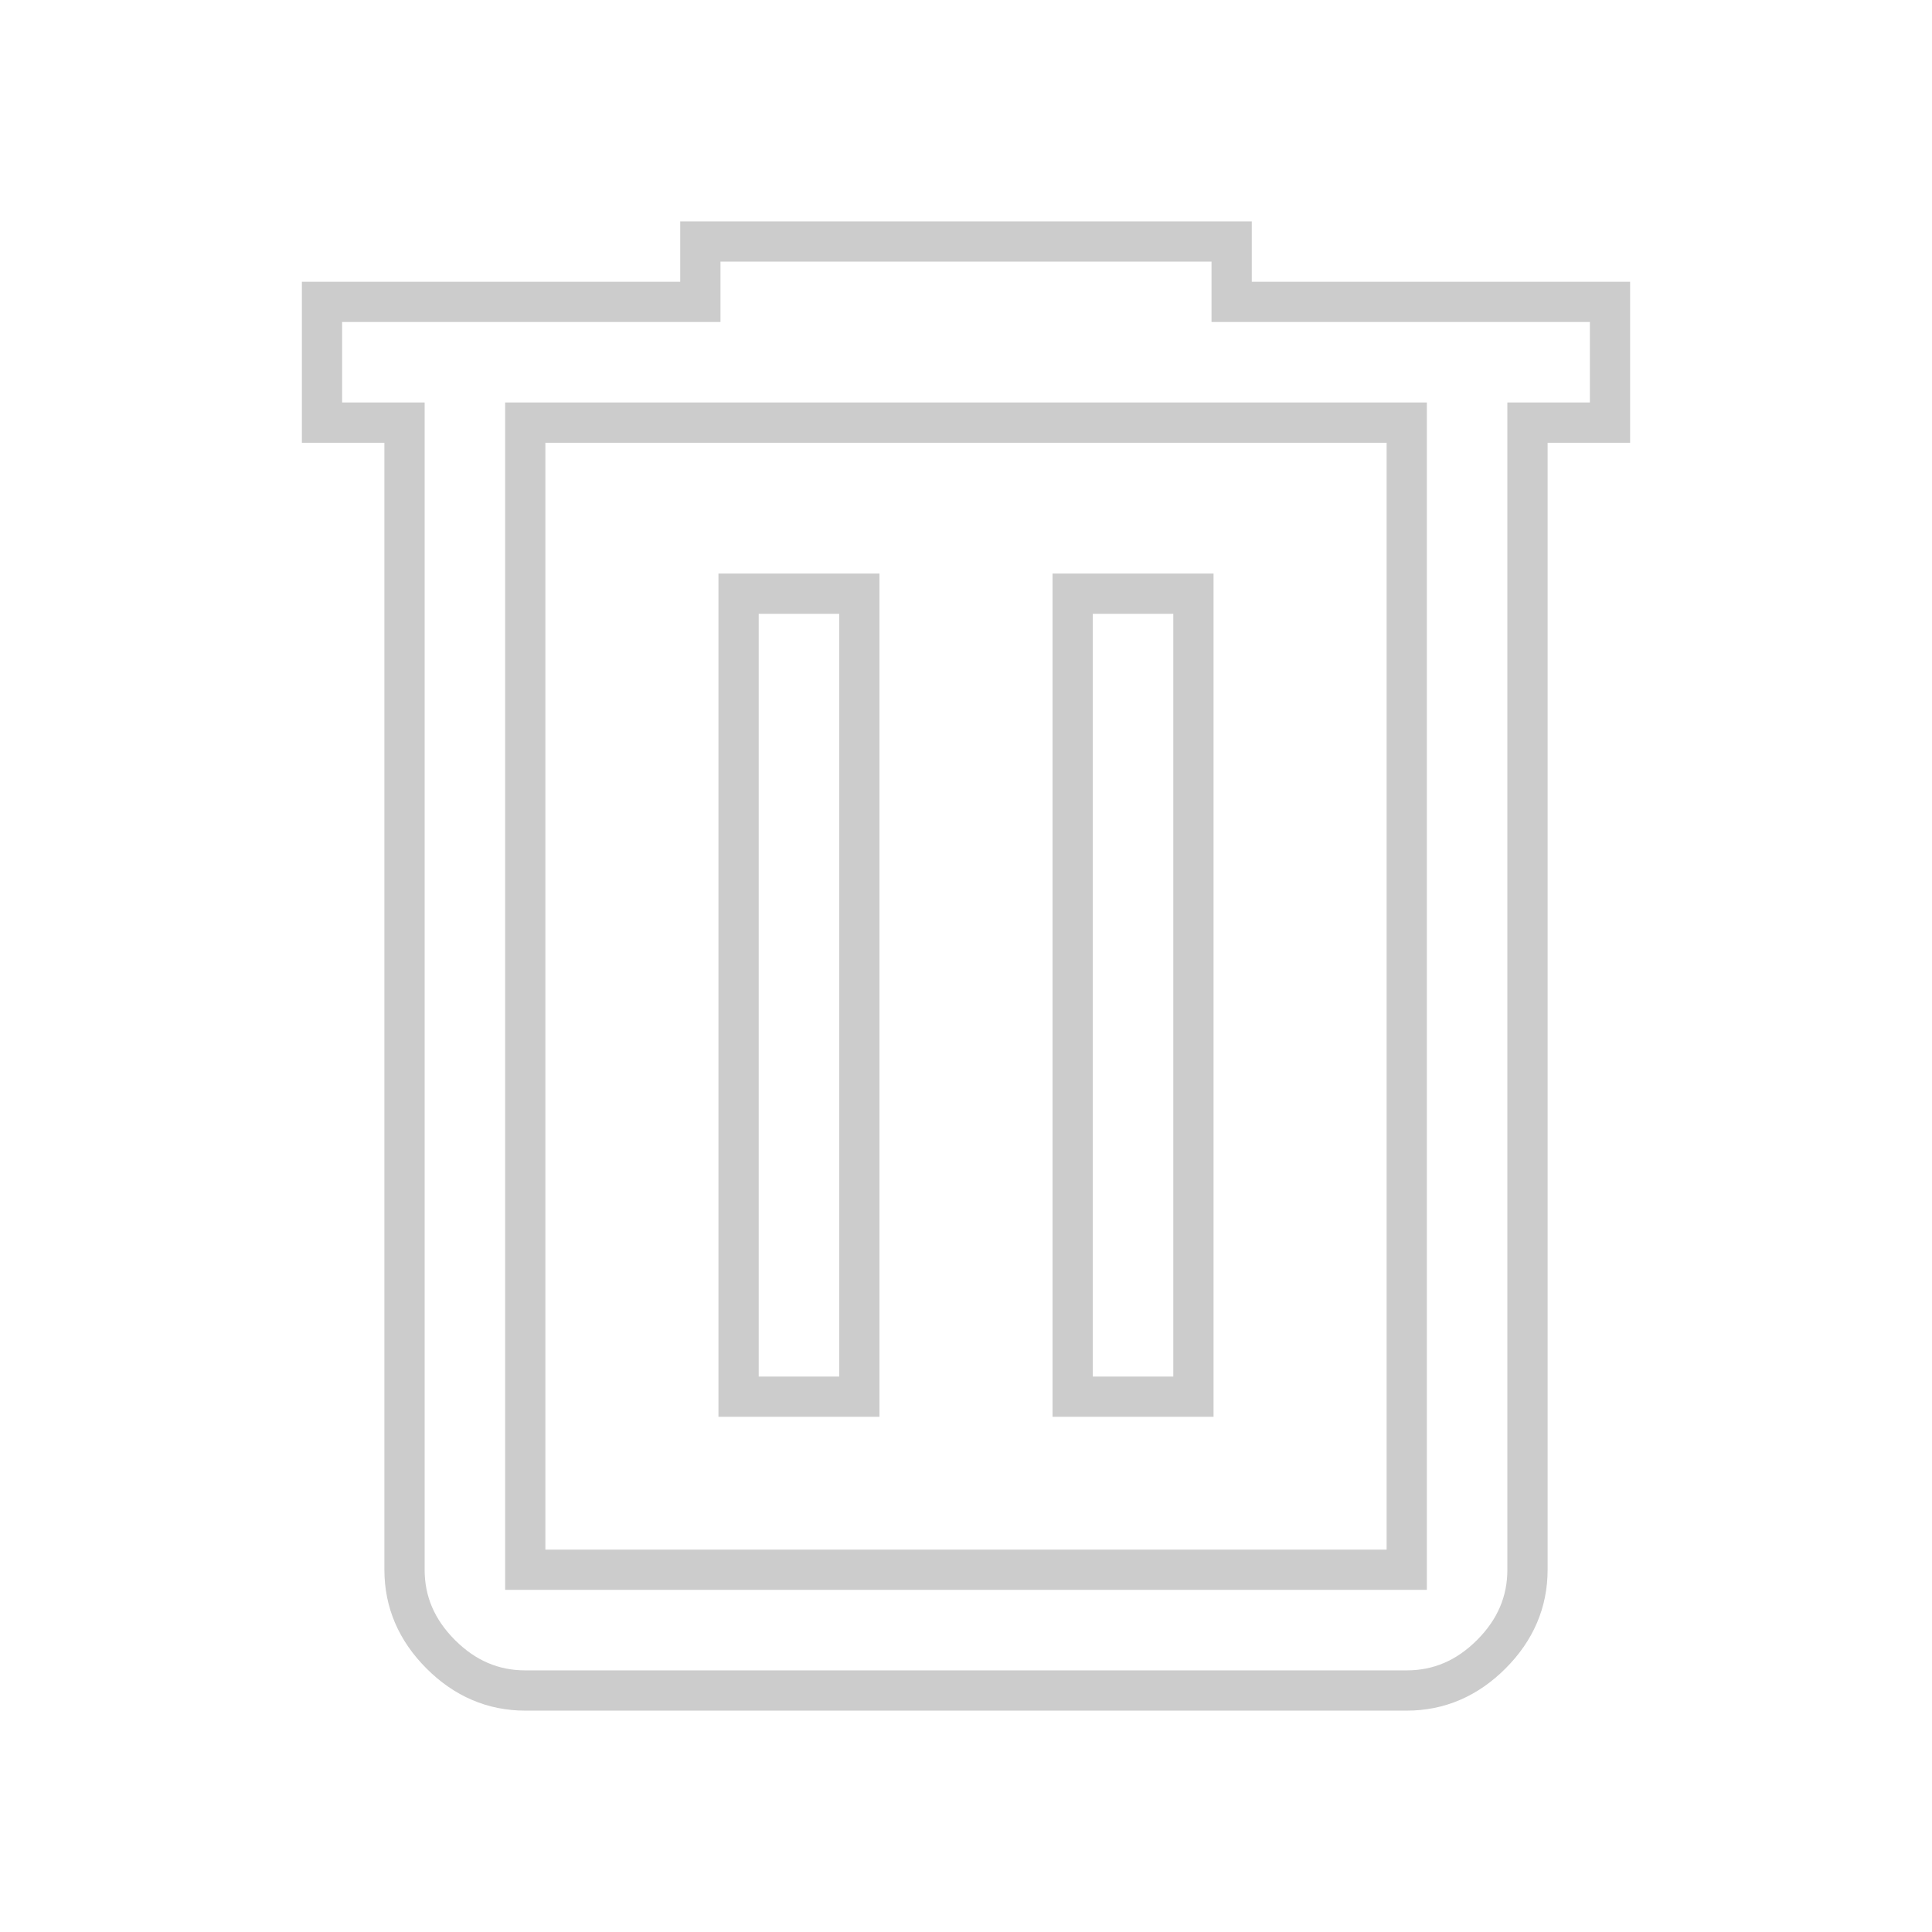
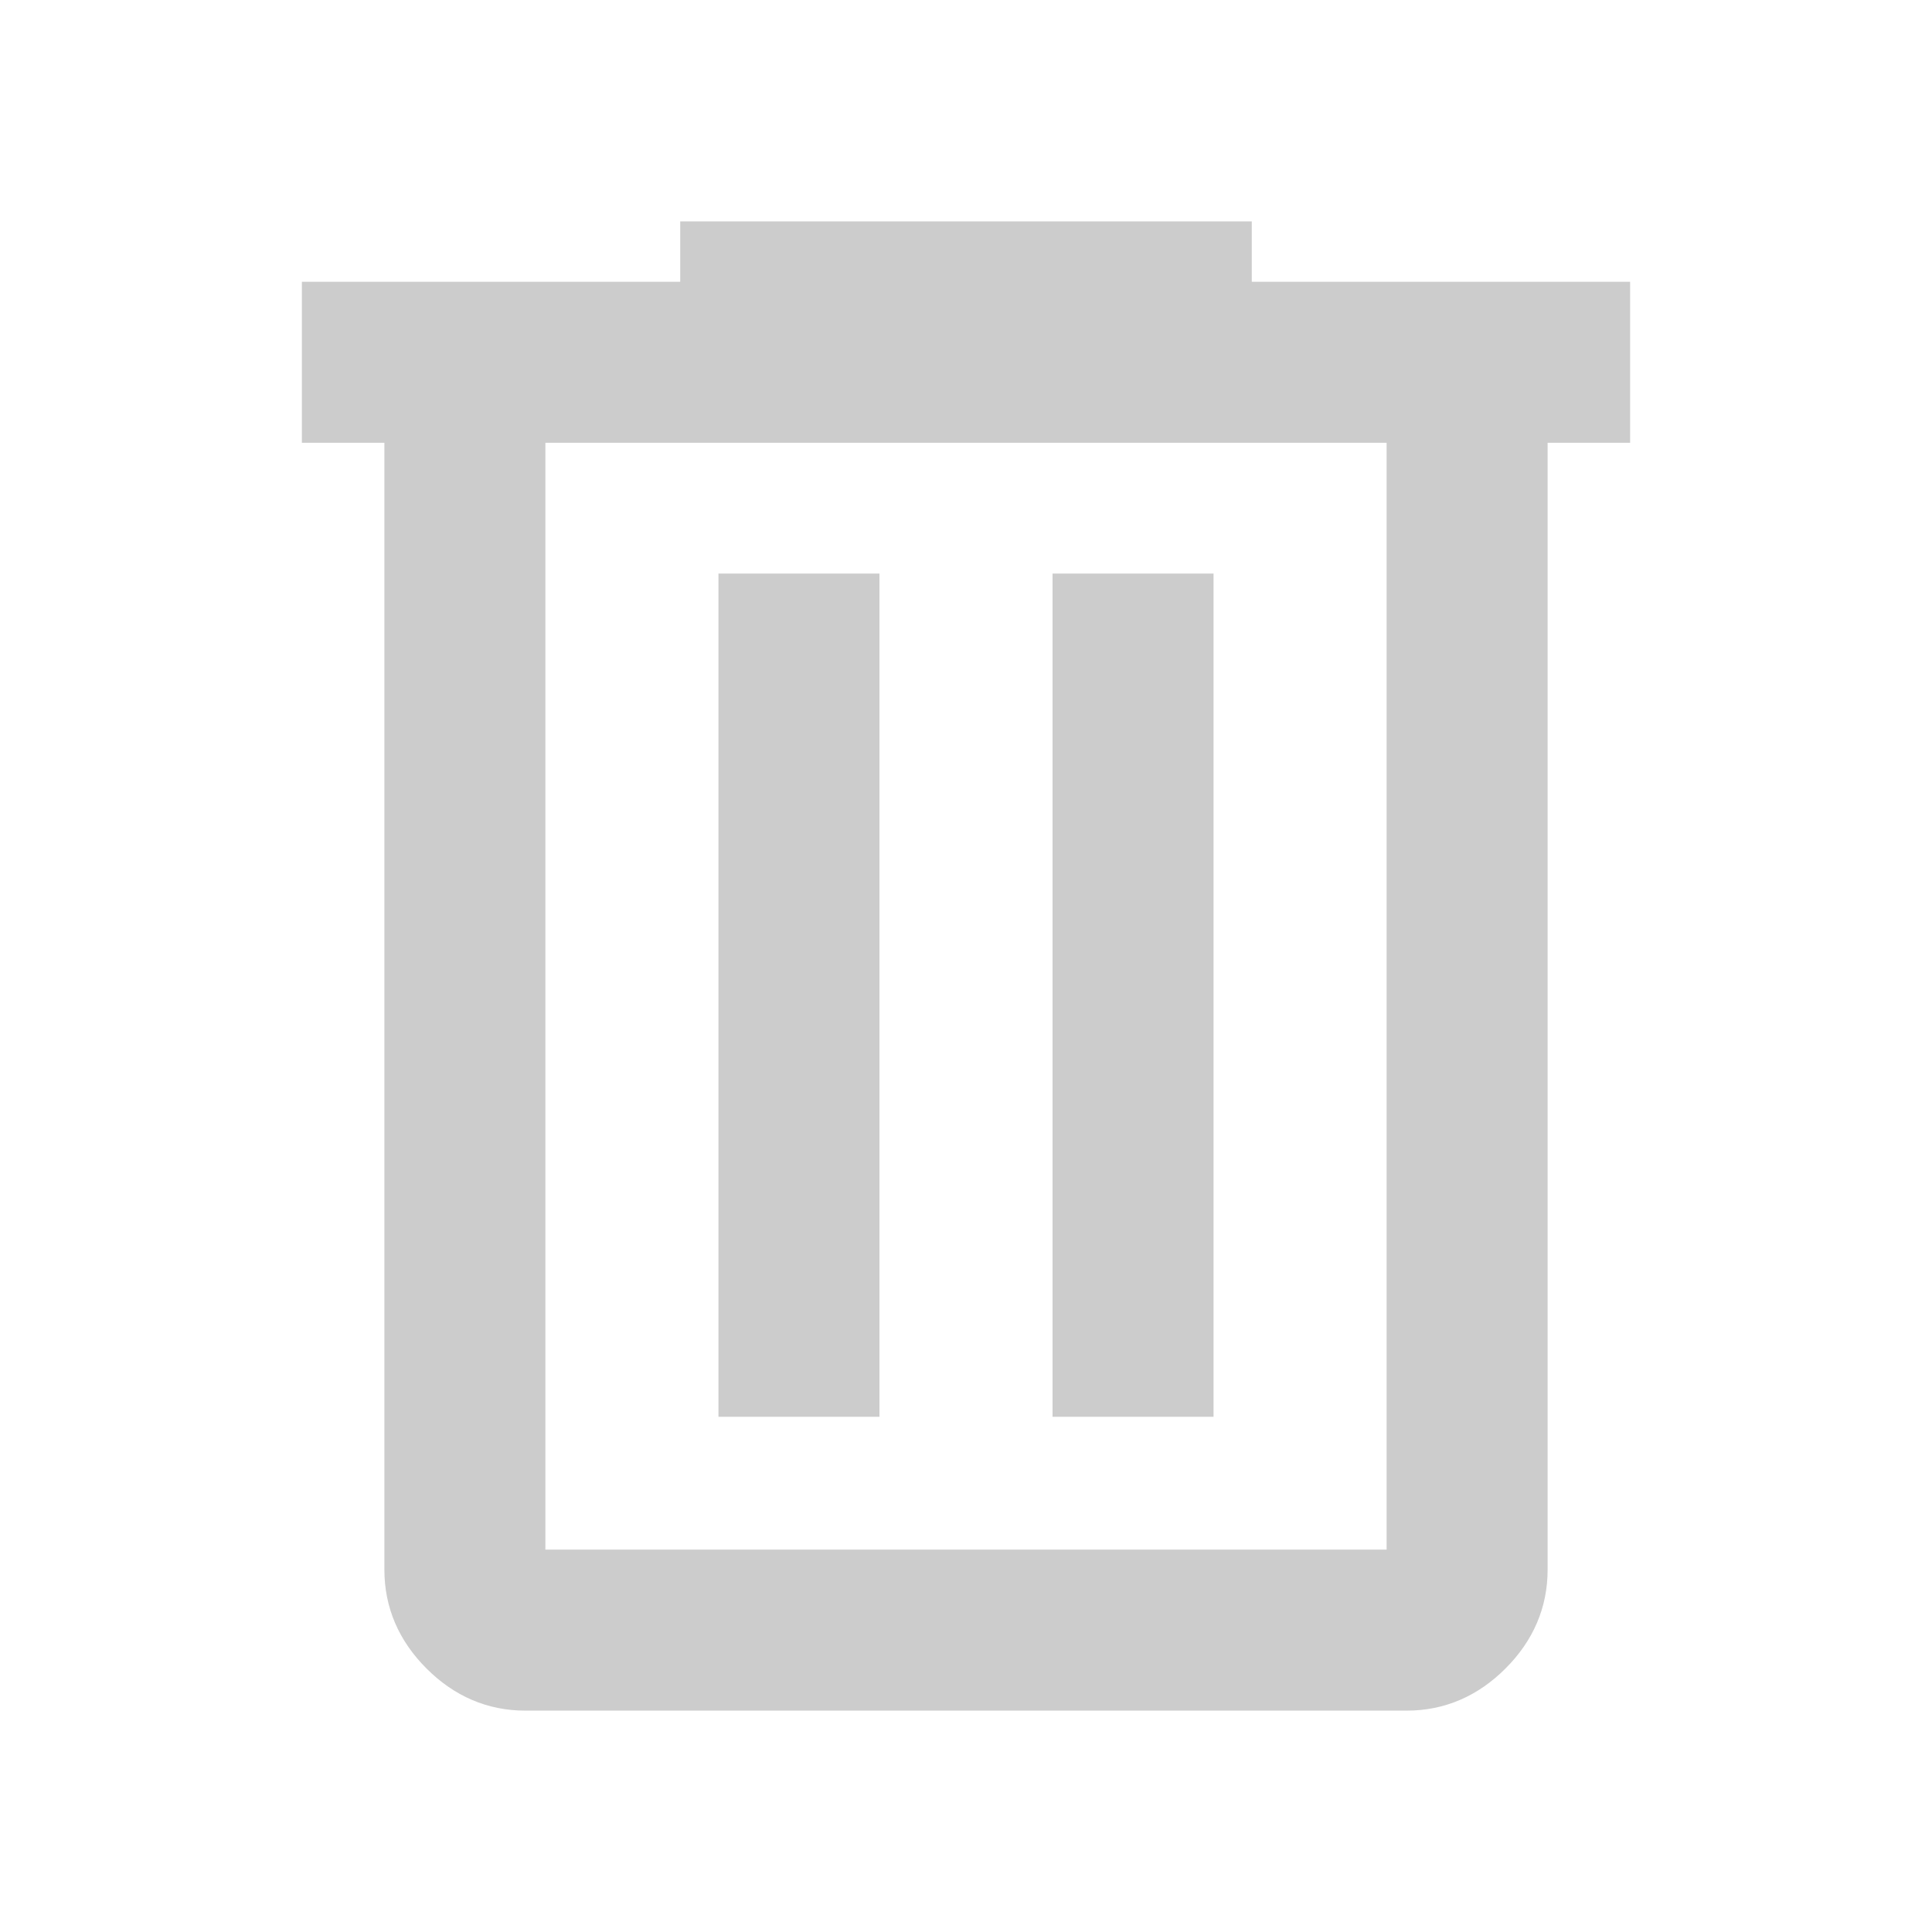
- <svg xmlns="http://www.w3.org/2000/svg" height="48" width="48" viewBox="0 0 48 48" style="stroke:#ccc;fill:none;">
+ <svg xmlns="http://www.w3.org/2000/svg" height="48" width="48" viewBox="0 0 48 48" style="stroke:#ccc;fill:#ccc;">
  <path d="M13.05 42q-1.2 0-2.1-.9-.9-.9-.9-2.1V10.5H8v-3h9.4V6h13.2v1.5H40v3h-2.05V39q0 1.2-.9 2.1-.9.9-2.1.9Zm21.9-31.5h-21.9V39h21.9Zm-16.6 24.2h3V14.75h-3Zm8.3 0h3V14.75h-3Zm-13.6-24.2V39Z" />
</svg>
